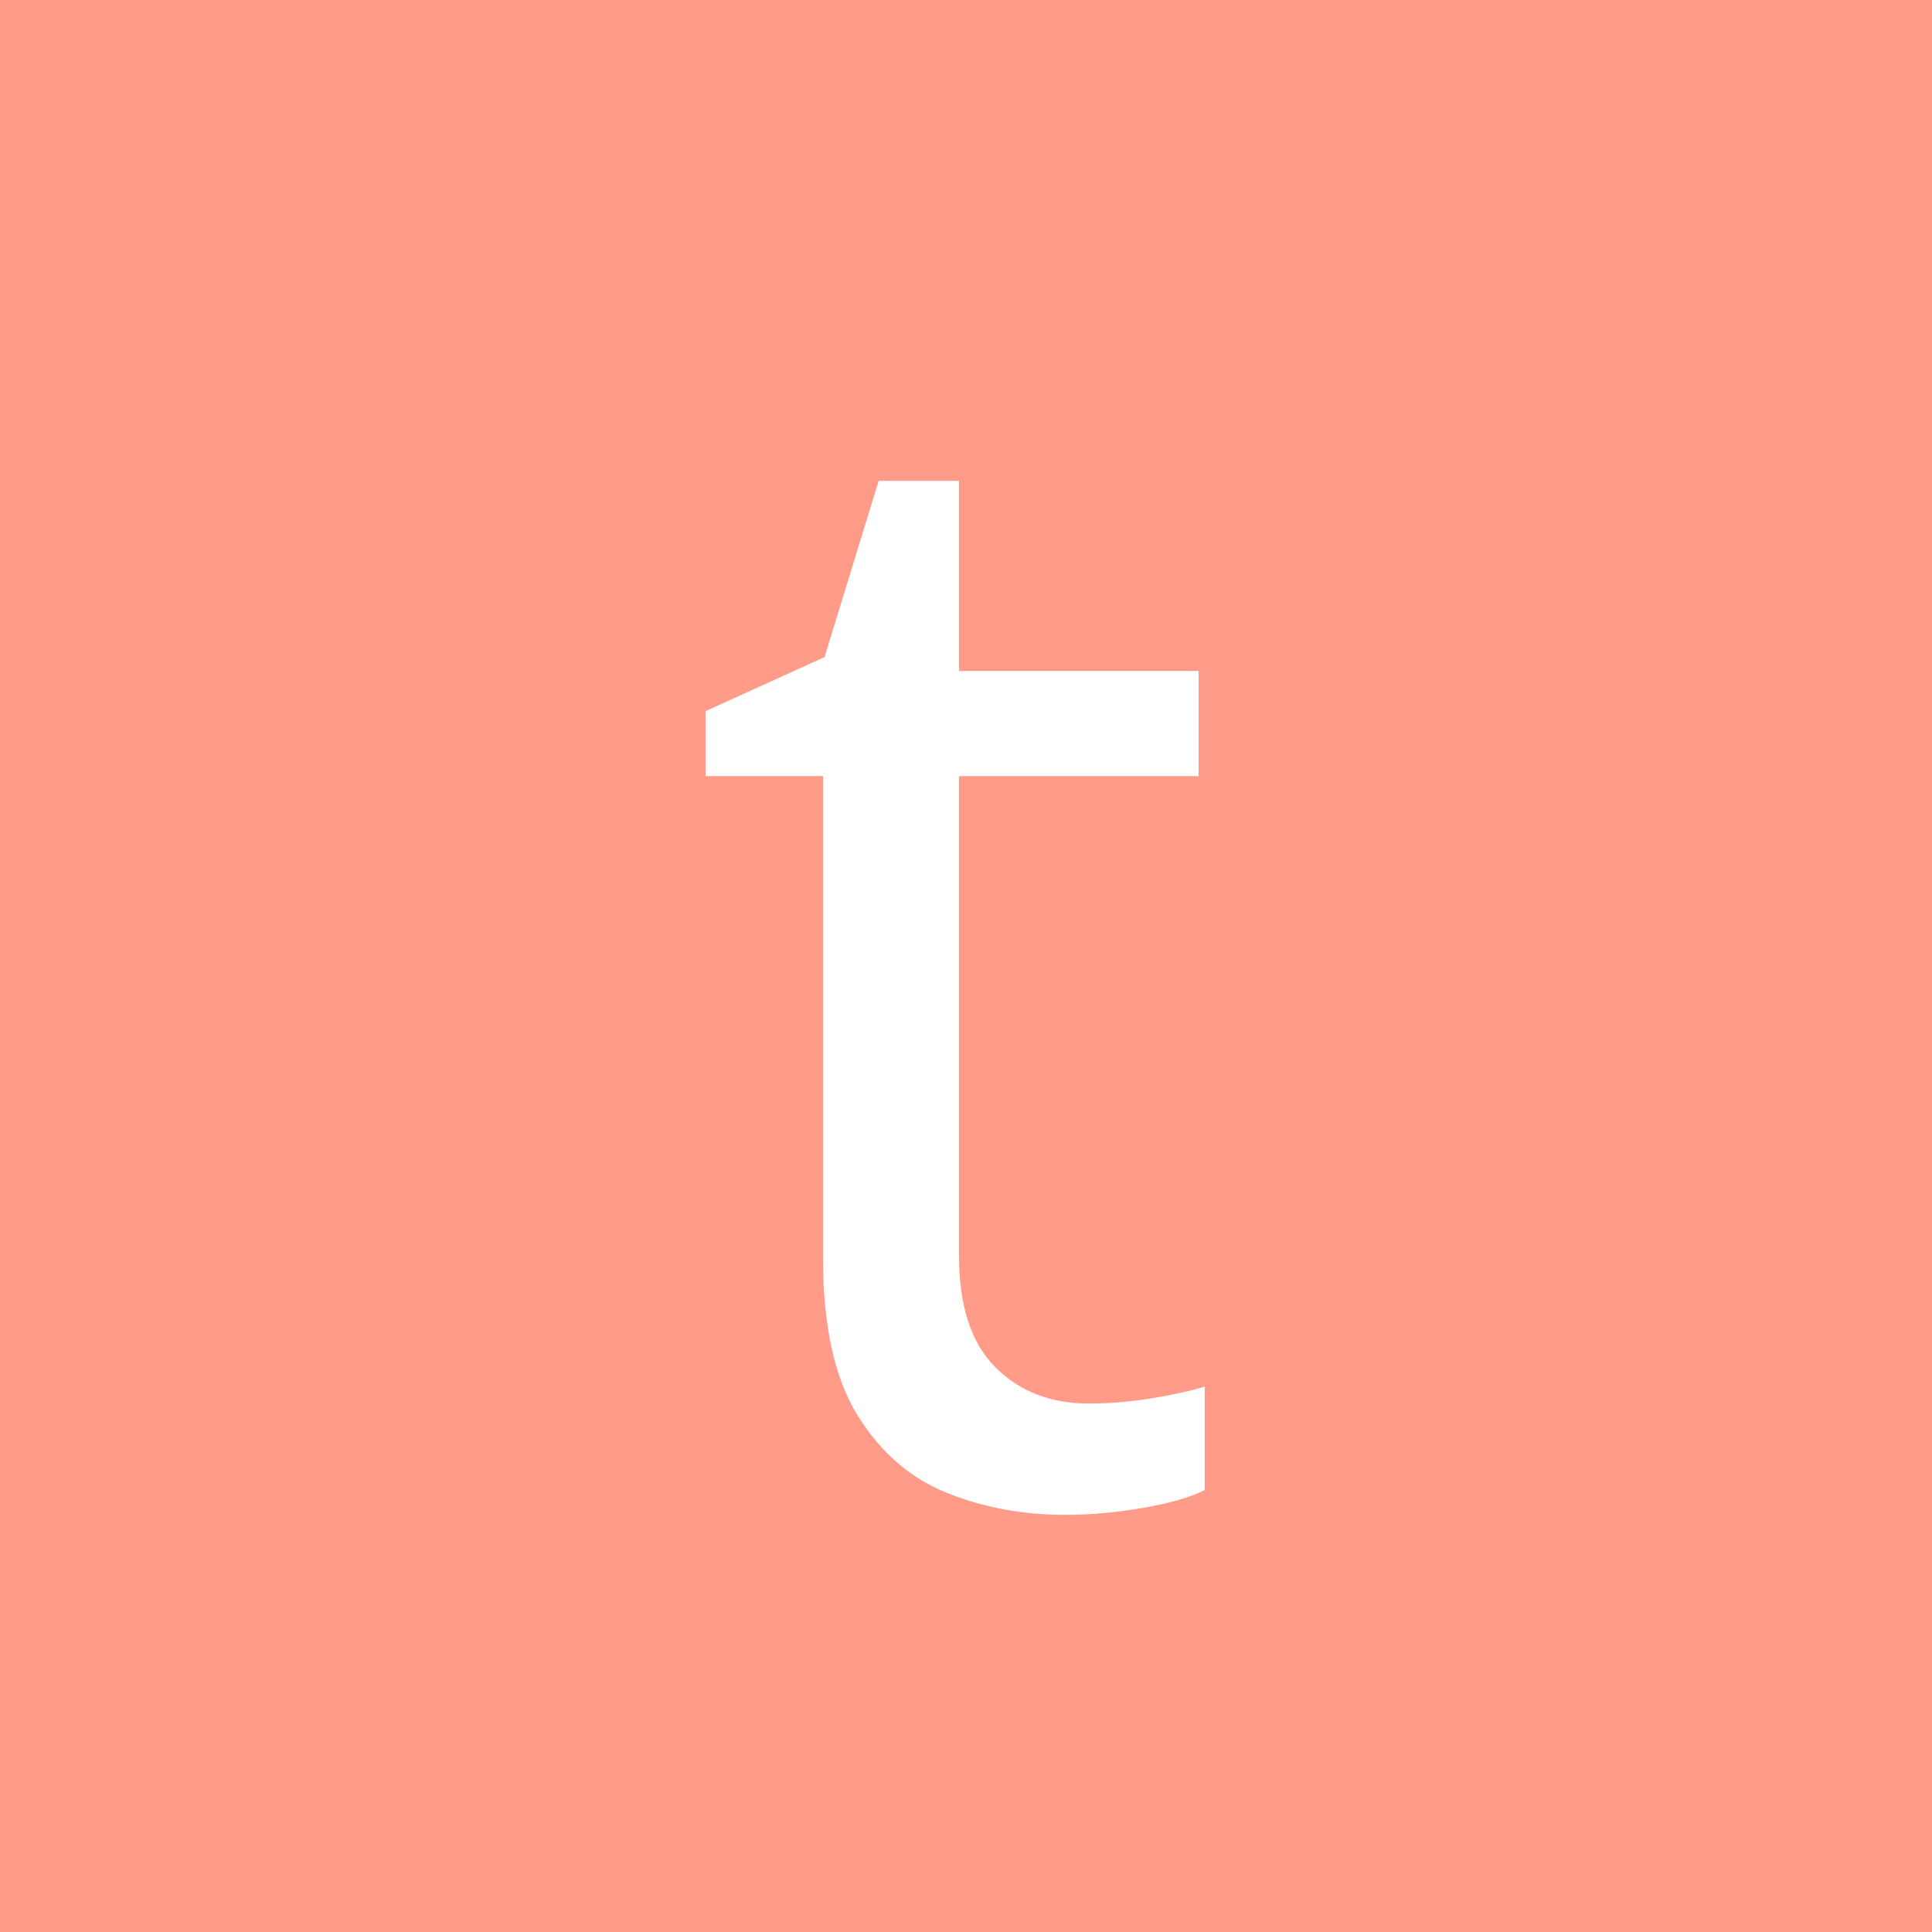
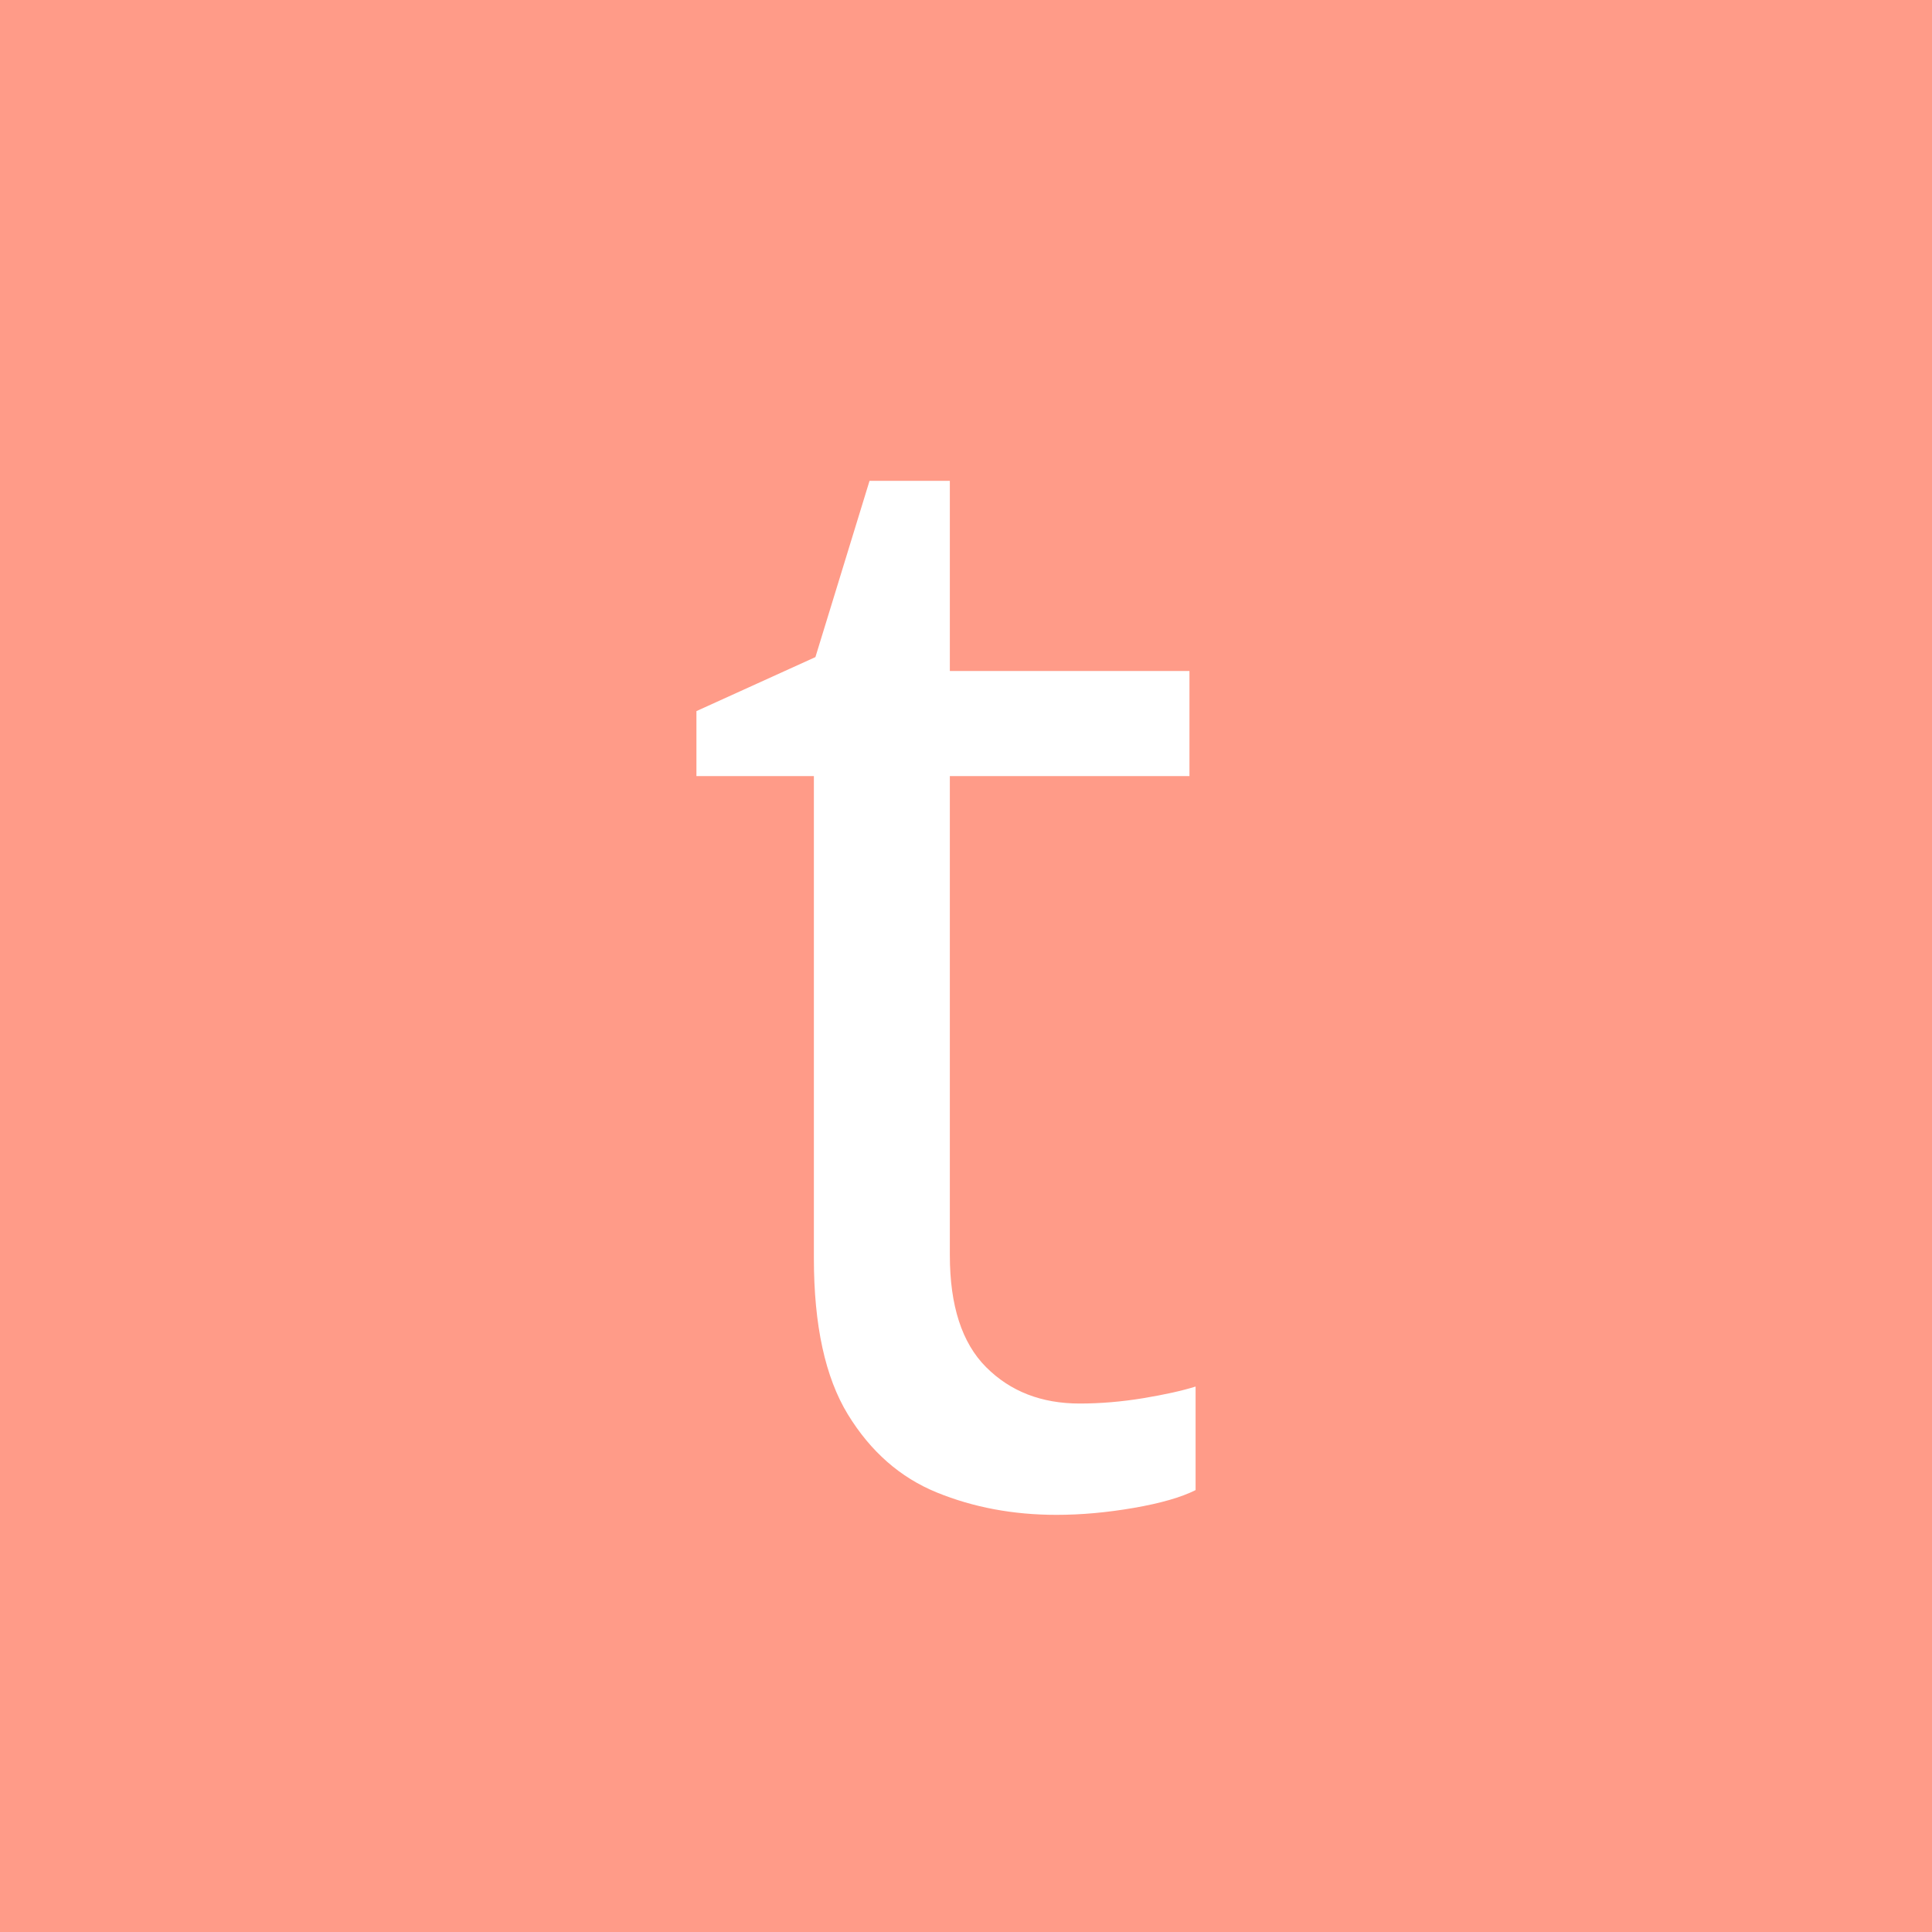
<svg xmlns="http://www.w3.org/2000/svg" version="1.1" width="256" height="256" xml:space="preserve">
  <defs />
  <rect x="-128" y="-128" rx="0" ry="0" width="256" height="256" style="stroke: transparent; stroke-width: 0; stroke-dasharray: ; stroke-linecap: butt; stroke-linejoin: miter; stroke-miterlimit: 10; fill: #FF9B88; opacity: 1;" transform="translate(128 128)" />
  <g transform="translate(128 128)">
-     <text font-family="Hoefler Text" font-size="204.8" font-weight="normal" style="stroke: none; stroke-width: 1; stroke-dasharray: ; stroke-linecap: butt; stroke-linejoin: miter; stroke-miterlimit: 10; fill: #FFF; opacity: 1;" transform="translate(-37.79 203.8)">
+     <text font-family="Aller_BdIt" font-size="204.8" font-weight="normal" style="stroke: none; stroke-width: 1; stroke-dasharray: ; stroke-linecap: butt; stroke-linejoin: miter; stroke-miterlimit: 10; fill: #FFF; opacity: 1;" transform="translate(-39 203.8)">
      <tspan x="0" y="-133.12" fill="#FFF">t</tspan>
    </text>
  </g>
</svg>
